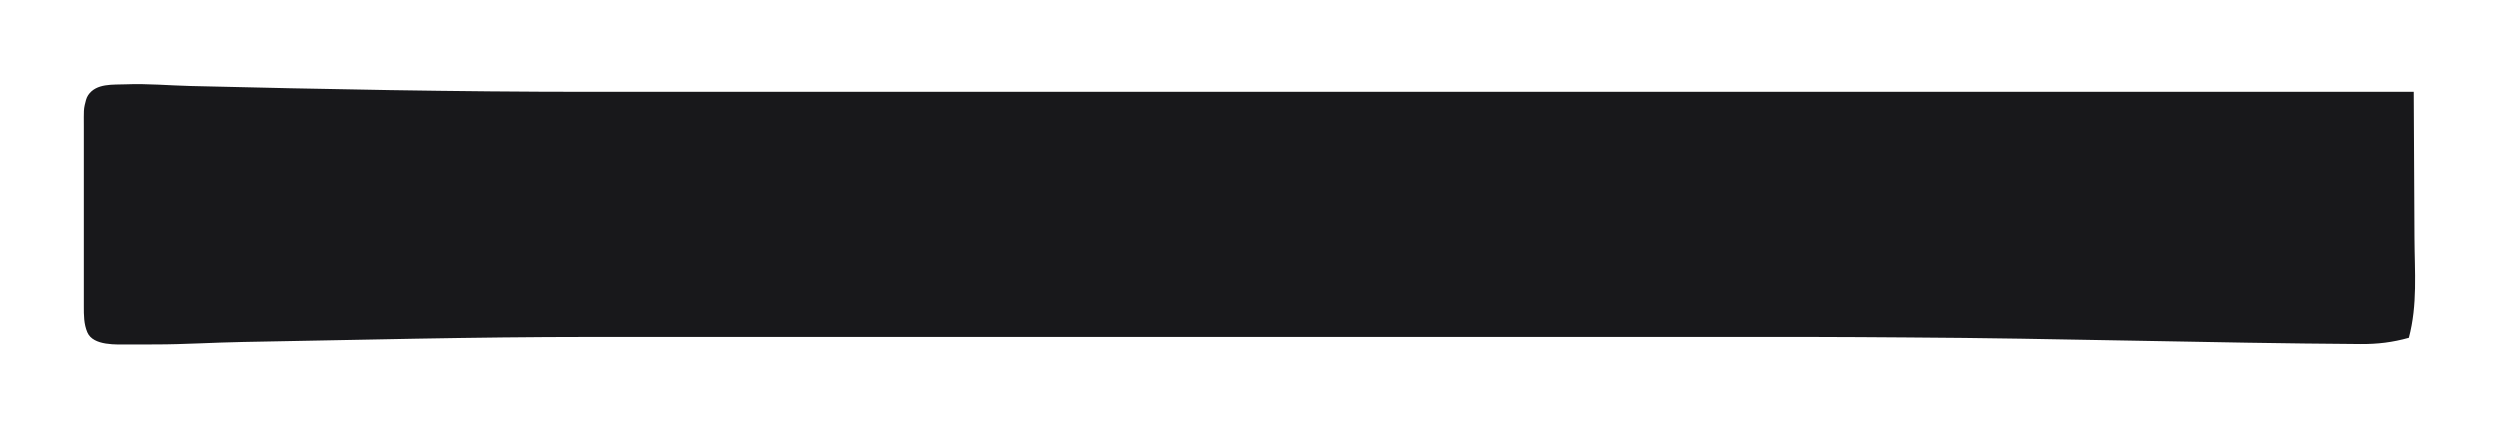
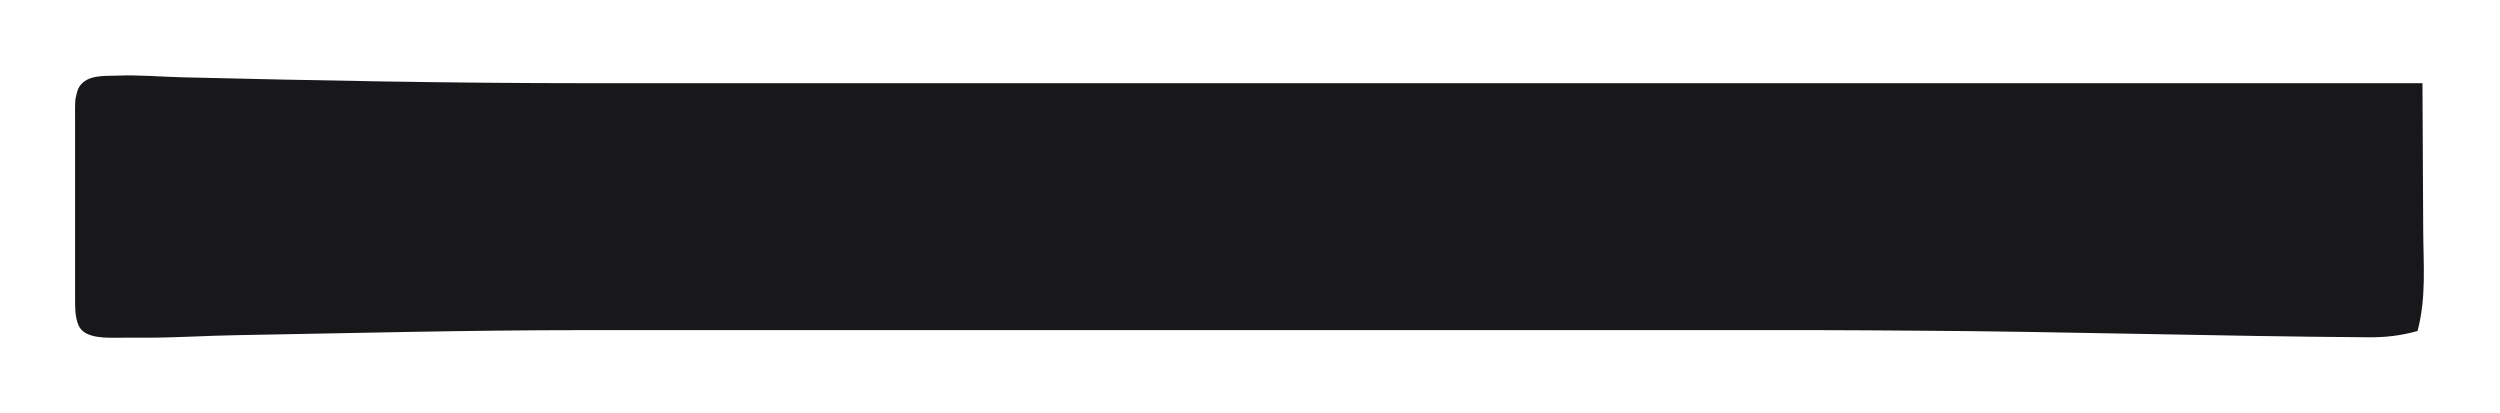
- <svg xmlns="http://www.w3.org/2000/svg" width="537" height="92" viewBox="0 0 537 92">
-   <style>
-     text { font-family: 'Yu Gothic UI', 'Meiryo', 'Hiragino Kaku Gothic ProN', sans-serif; }
-     .mono { font-family: 'Consolas', 'Cascadia Mono', monospace; }
-   </style>
-   <g transform="translate(-667.861, -656.538)">
-     <path d="M707.695,680.205 C707.693,679.375 707.696,678.459 707.891,677.651 C708.063,676.939 708.216,676.129 708.636,675.51 C710.389,672.929 713.97,673.308 716.732,673.195 C721.335,673.007 726.02,673.445 730.623,673.556 C759.179,674.24 787.744,674.808 816.31,674.808 C816.31,674.808 1208.165,674.808 1208.165,674.808 C1208.217,685.242 1208.27,695.676 1208.322,706.111 C1208.359,713.559 1209.009,720.473 1207.116,727.64 C1203.61,728.618 1200.441,729.005 1196.757,728.981 C1164.319,728.765 1131.879,727.749 1099.438,727.565 C1092.44,727.525 1085.441,727.456 1078.442,727.456 C1078.442,727.456 816.31,727.456 816.31,727.456 C791.508,727.456 766.707,728.099 741.91,728.536 C735.642,728.646 729.369,729.06 723.1,729.066 C721.952,729.067 720.805,729.068 719.657,729.069 C718.88,729.07 718.103,729.07 717.325,729.071 C714.813,729.073 709.712,729.414 708.456,726.469 C707.686,724.664 707.701,722.773 707.701,720.829 C707.701,720.829 707.701,682.172 707.701,682.172 C707.701,681.516 707.697,680.861 707.695,680.205 Z" transform="matrix(1 0 0 1 -21.8328 1.4555)" fill="#18181b" />
+ <svg xmlns="http://www.w3.org/2000/svg" width="533" height="88" viewBox="0 0 533 88">
+   <g transform="translate(-691.6938, -657.0728)">
+     <g transform="matrix(1 0 0 1 0 0)">
+       <path d="M707.695,680.205 C707.693,679.375 707.696,678.459 707.891,677.651 C708.063,676.939 708.216,676.129 708.636,675.51 C710.389,672.929 713.97,673.308 716.732,673.195 C721.335,673.007 726.02,673.445 730.623,673.556 C759.179,674.24 787.744,674.808 816.31,674.808 C816.31,674.808 1208.165,674.808 1208.165,674.808 C1208.217,685.242 1208.27,695.676 1208.322,706.111 C1208.359,713.559 1209.009,720.473 1207.116,727.64 C1203.61,728.618 1200.441,729.005 1196.757,728.981 C1164.319,728.765 1131.879,727.749 1099.438,727.565 C1092.44,727.525 1085.441,727.456 1078.442,727.456 C1078.442,727.456 816.31,727.456 816.31,727.456 C791.508,727.456 766.707,728.099 741.91,728.536 C735.642,728.646 729.369,729.06 723.1,729.066 C721.952,729.067 720.805,729.068 719.657,729.069 C718.88,729.07 718.103,729.07 717.325,729.071 C714.813,729.073 709.712,729.414 708.456,726.469 C707.686,724.664 707.701,722.773 707.701,720.829 C707.701,720.829 707.701,682.172 707.701,682.172 C707.701,681.516 707.697,680.861 707.695,680.205 Z" fill="rgba(24,24,27,1.000)" fill-rule="nonzero" stroke="none" />
+     </g>
  </g>
</svg>
